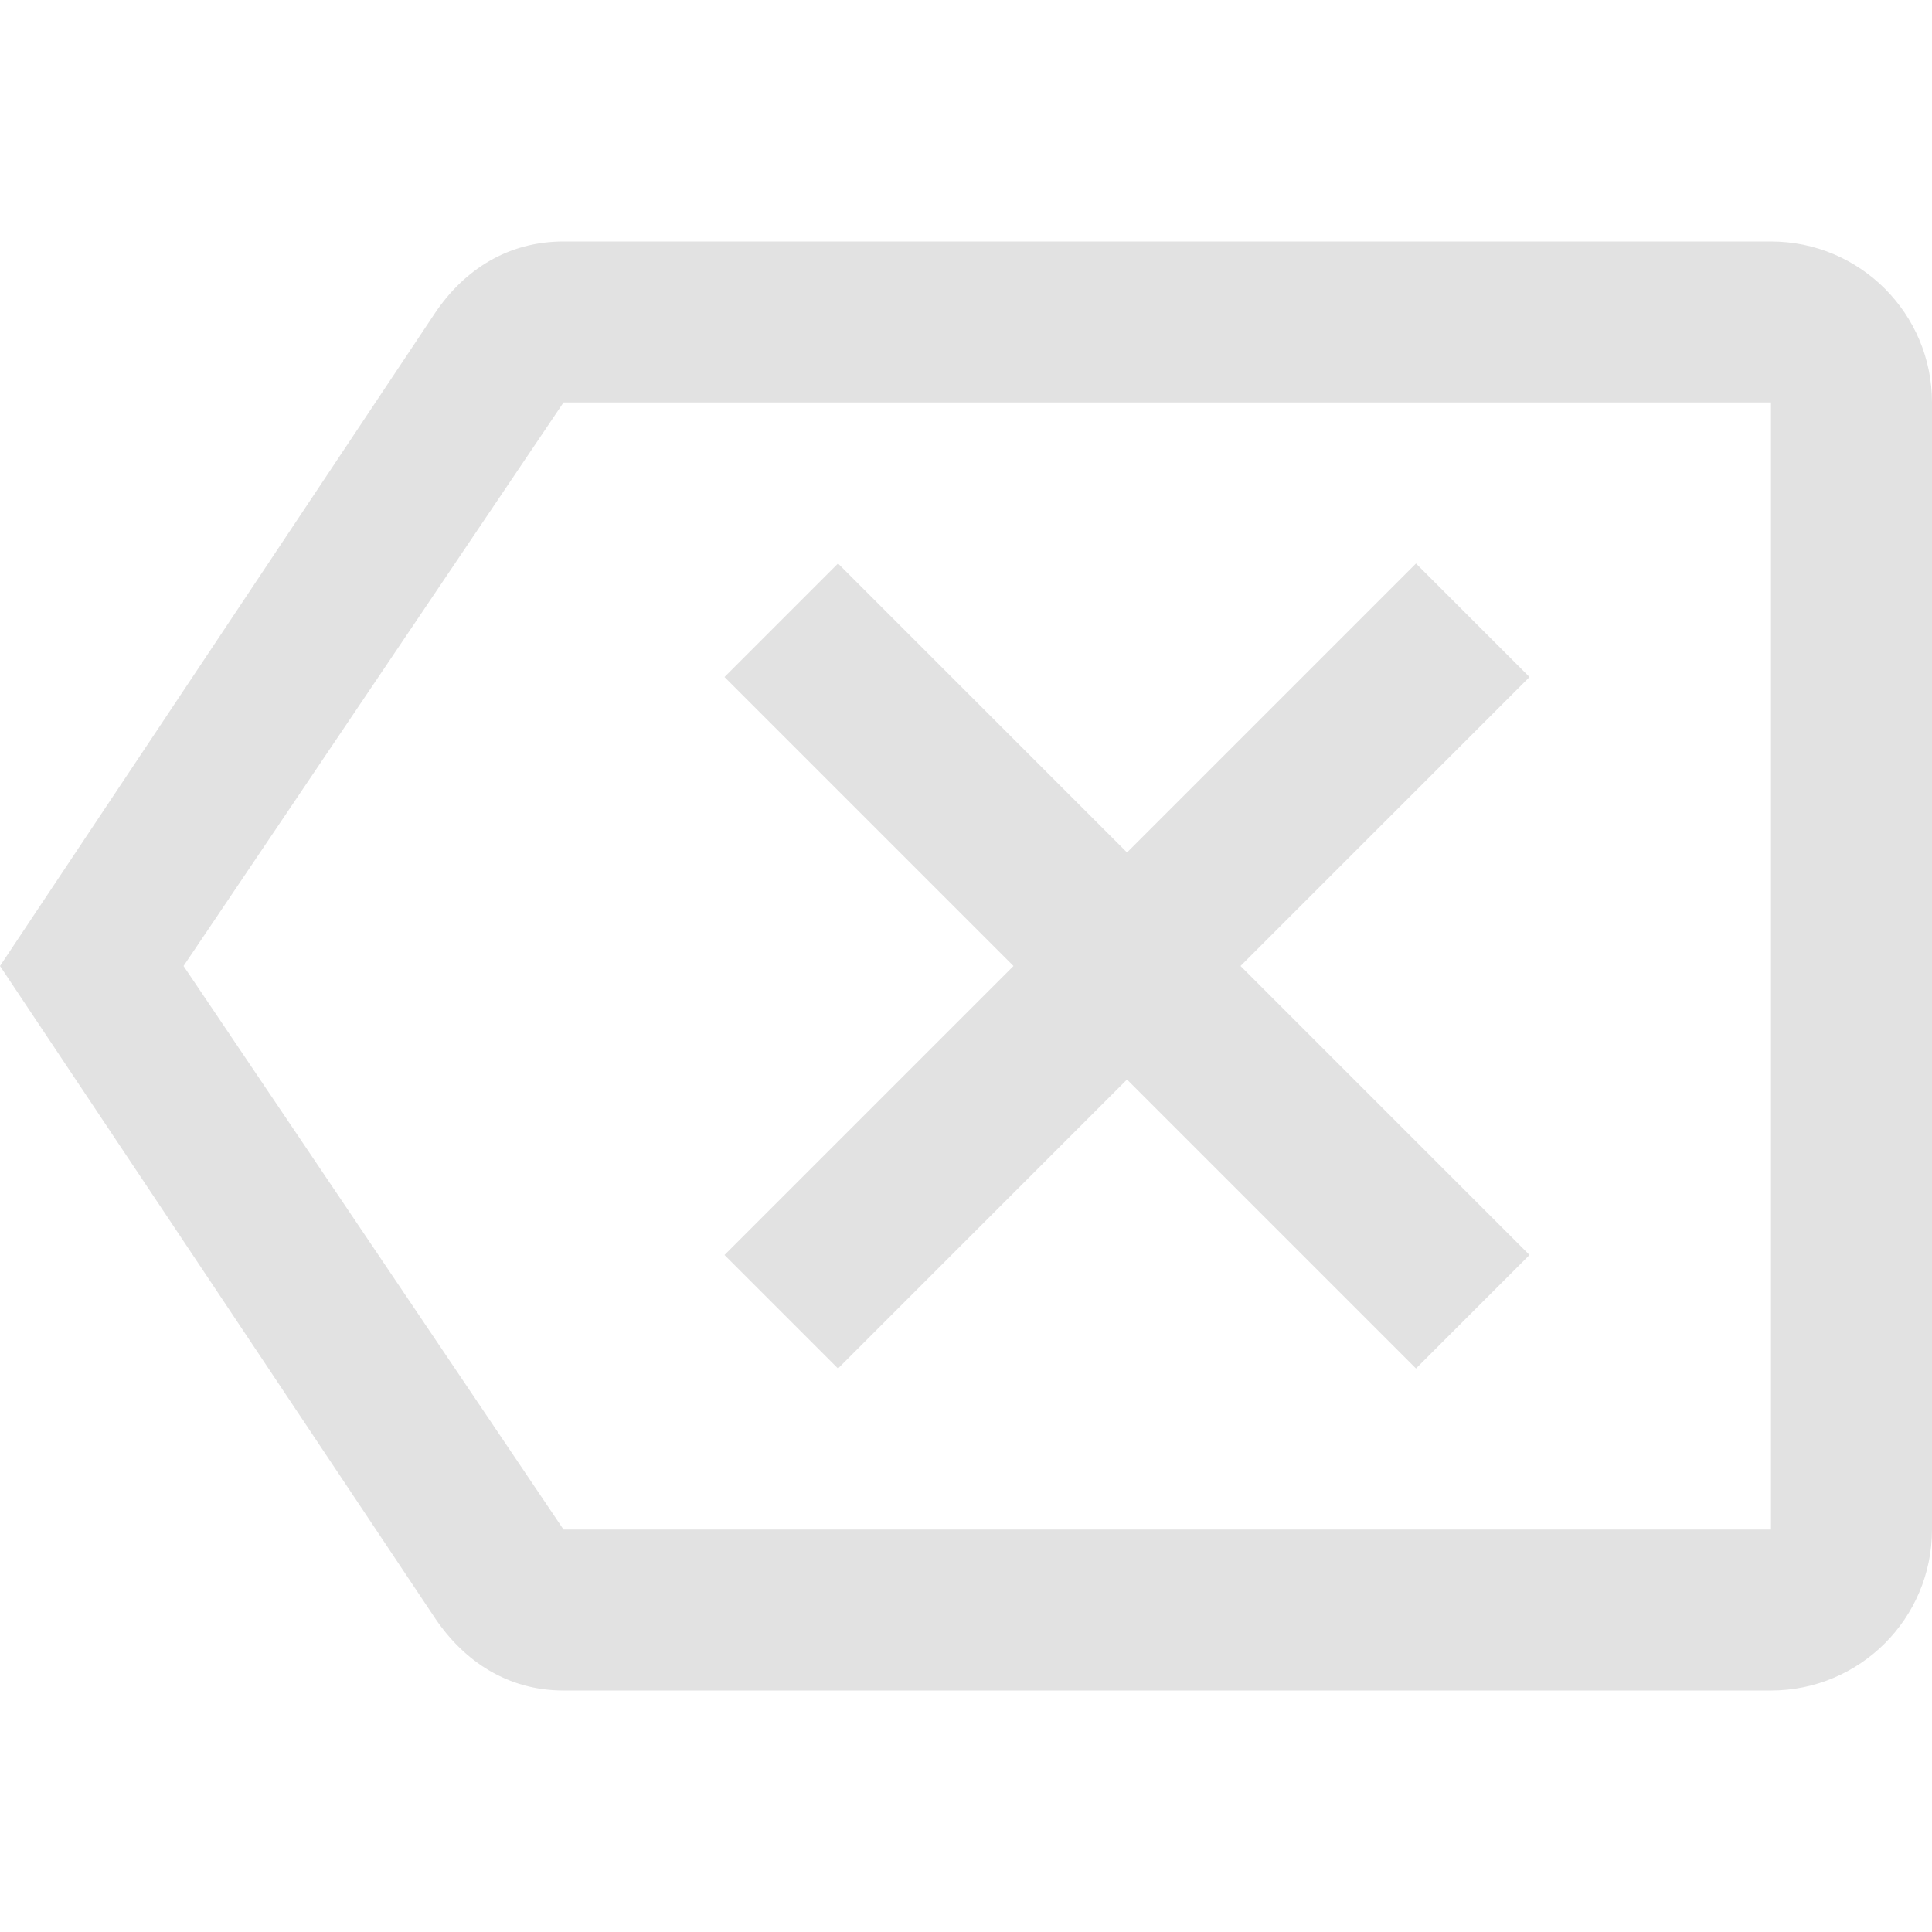
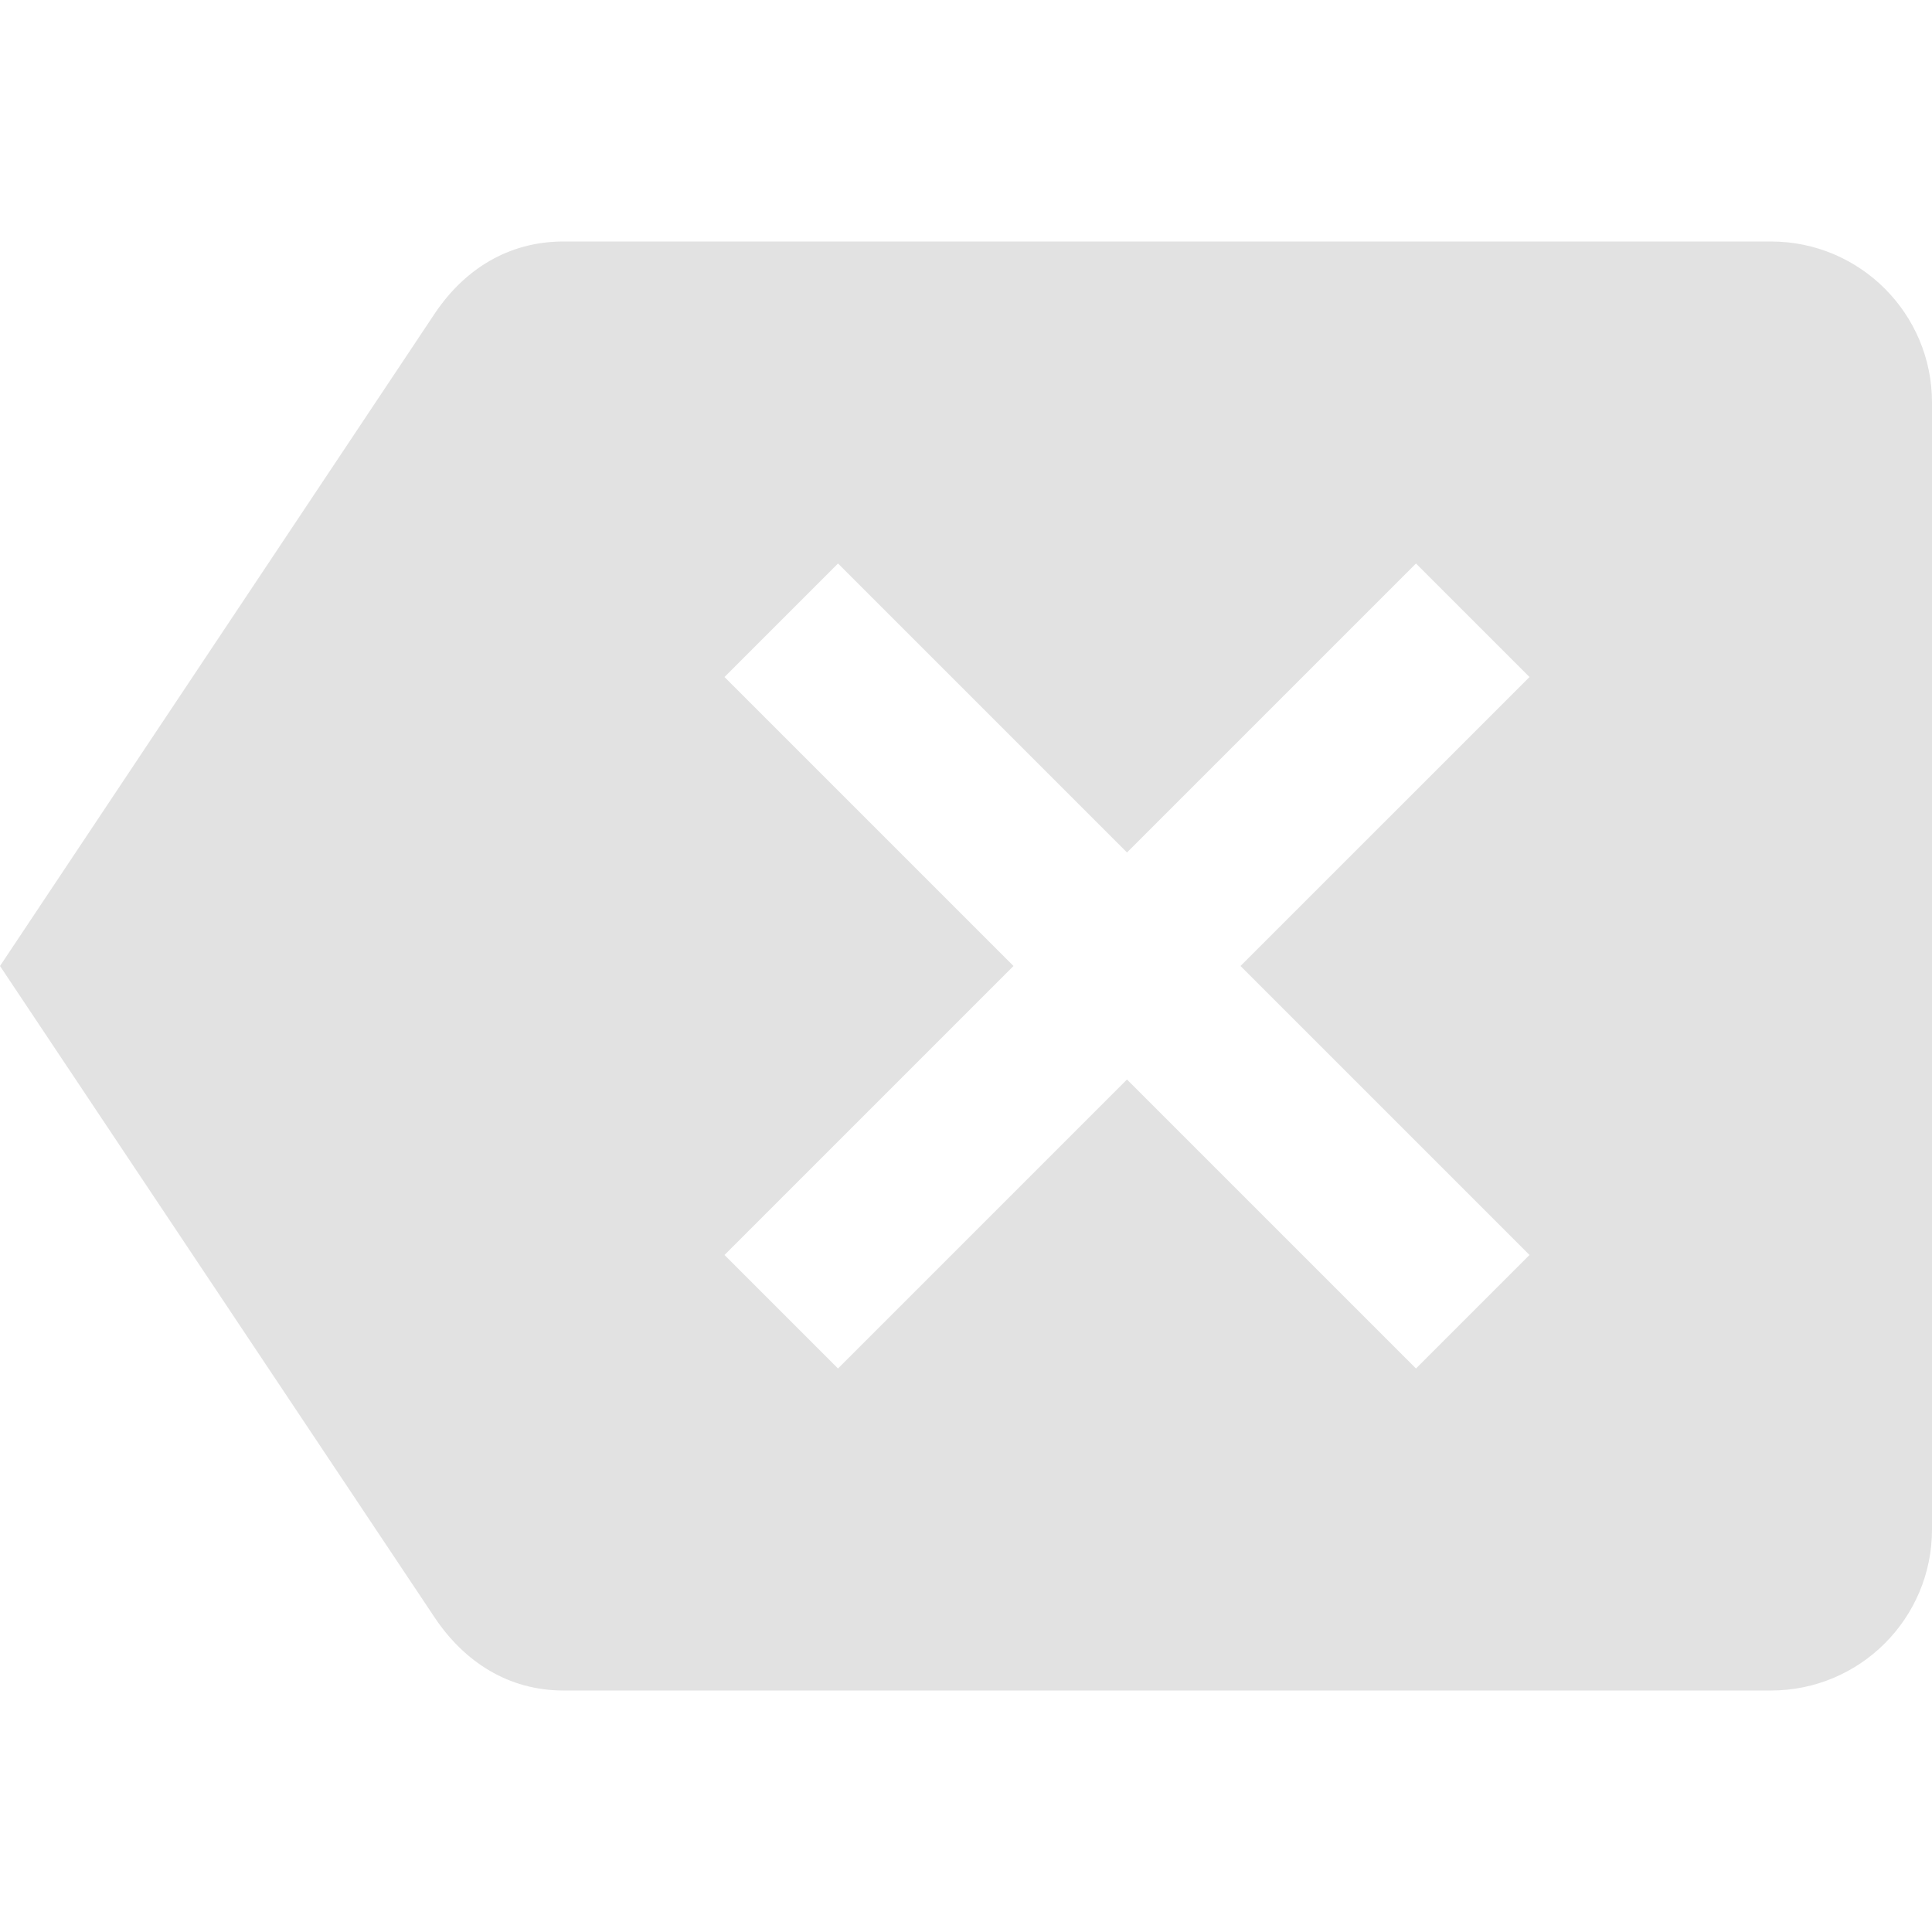
<svg xmlns="http://www.w3.org/2000/svg" version="1.1" width="24" height="24" viewBox="0 0 24 24" id="svg4">
  <defs id="defs8" />
-   <path d="M19,15.59L17.59,17L14,13.41L10.41,17L9,15.59L12.59,12L9,8.41L10.41,7L14,10.59L17.59,7L19,8.41L15.41,12L19,15.59M22,3A2,2 0 0,1 24,5V19A2,2 0 0,1 22,21H7C6.31,21 5.77,20.64 5.41,20.11L0,12L5.41,3.88C5.77,3.35 6.31,3 7,3H22M22,5H7L2.28,12L7,19H22V5Z" id="path2" style="fill:#e2e2e2" />
+   <path id="path3" style="fill:#e2e2e2" d="M 7 3 C 6.31 3 5.77 3.351 5.41 3.881 L 0 12 L 5.41 20.109 C 5.77 20.639 6.31 21 7 21 L 22 21 A 2 2 0 0 0 24 19 L 24 5 A 2 2 0 0 0 22 3 L 7 3 z M 10.41 7 L 14 10.59 L 17.59 7 L 19 8.41 L 15.41 12 L 19 15.59 L 17.59 17 L 14 13.41 L 10.41 17 L 9 15.59 L 12.59 12 L 9 8.41 L 10.41 7 z " />
</svg>
